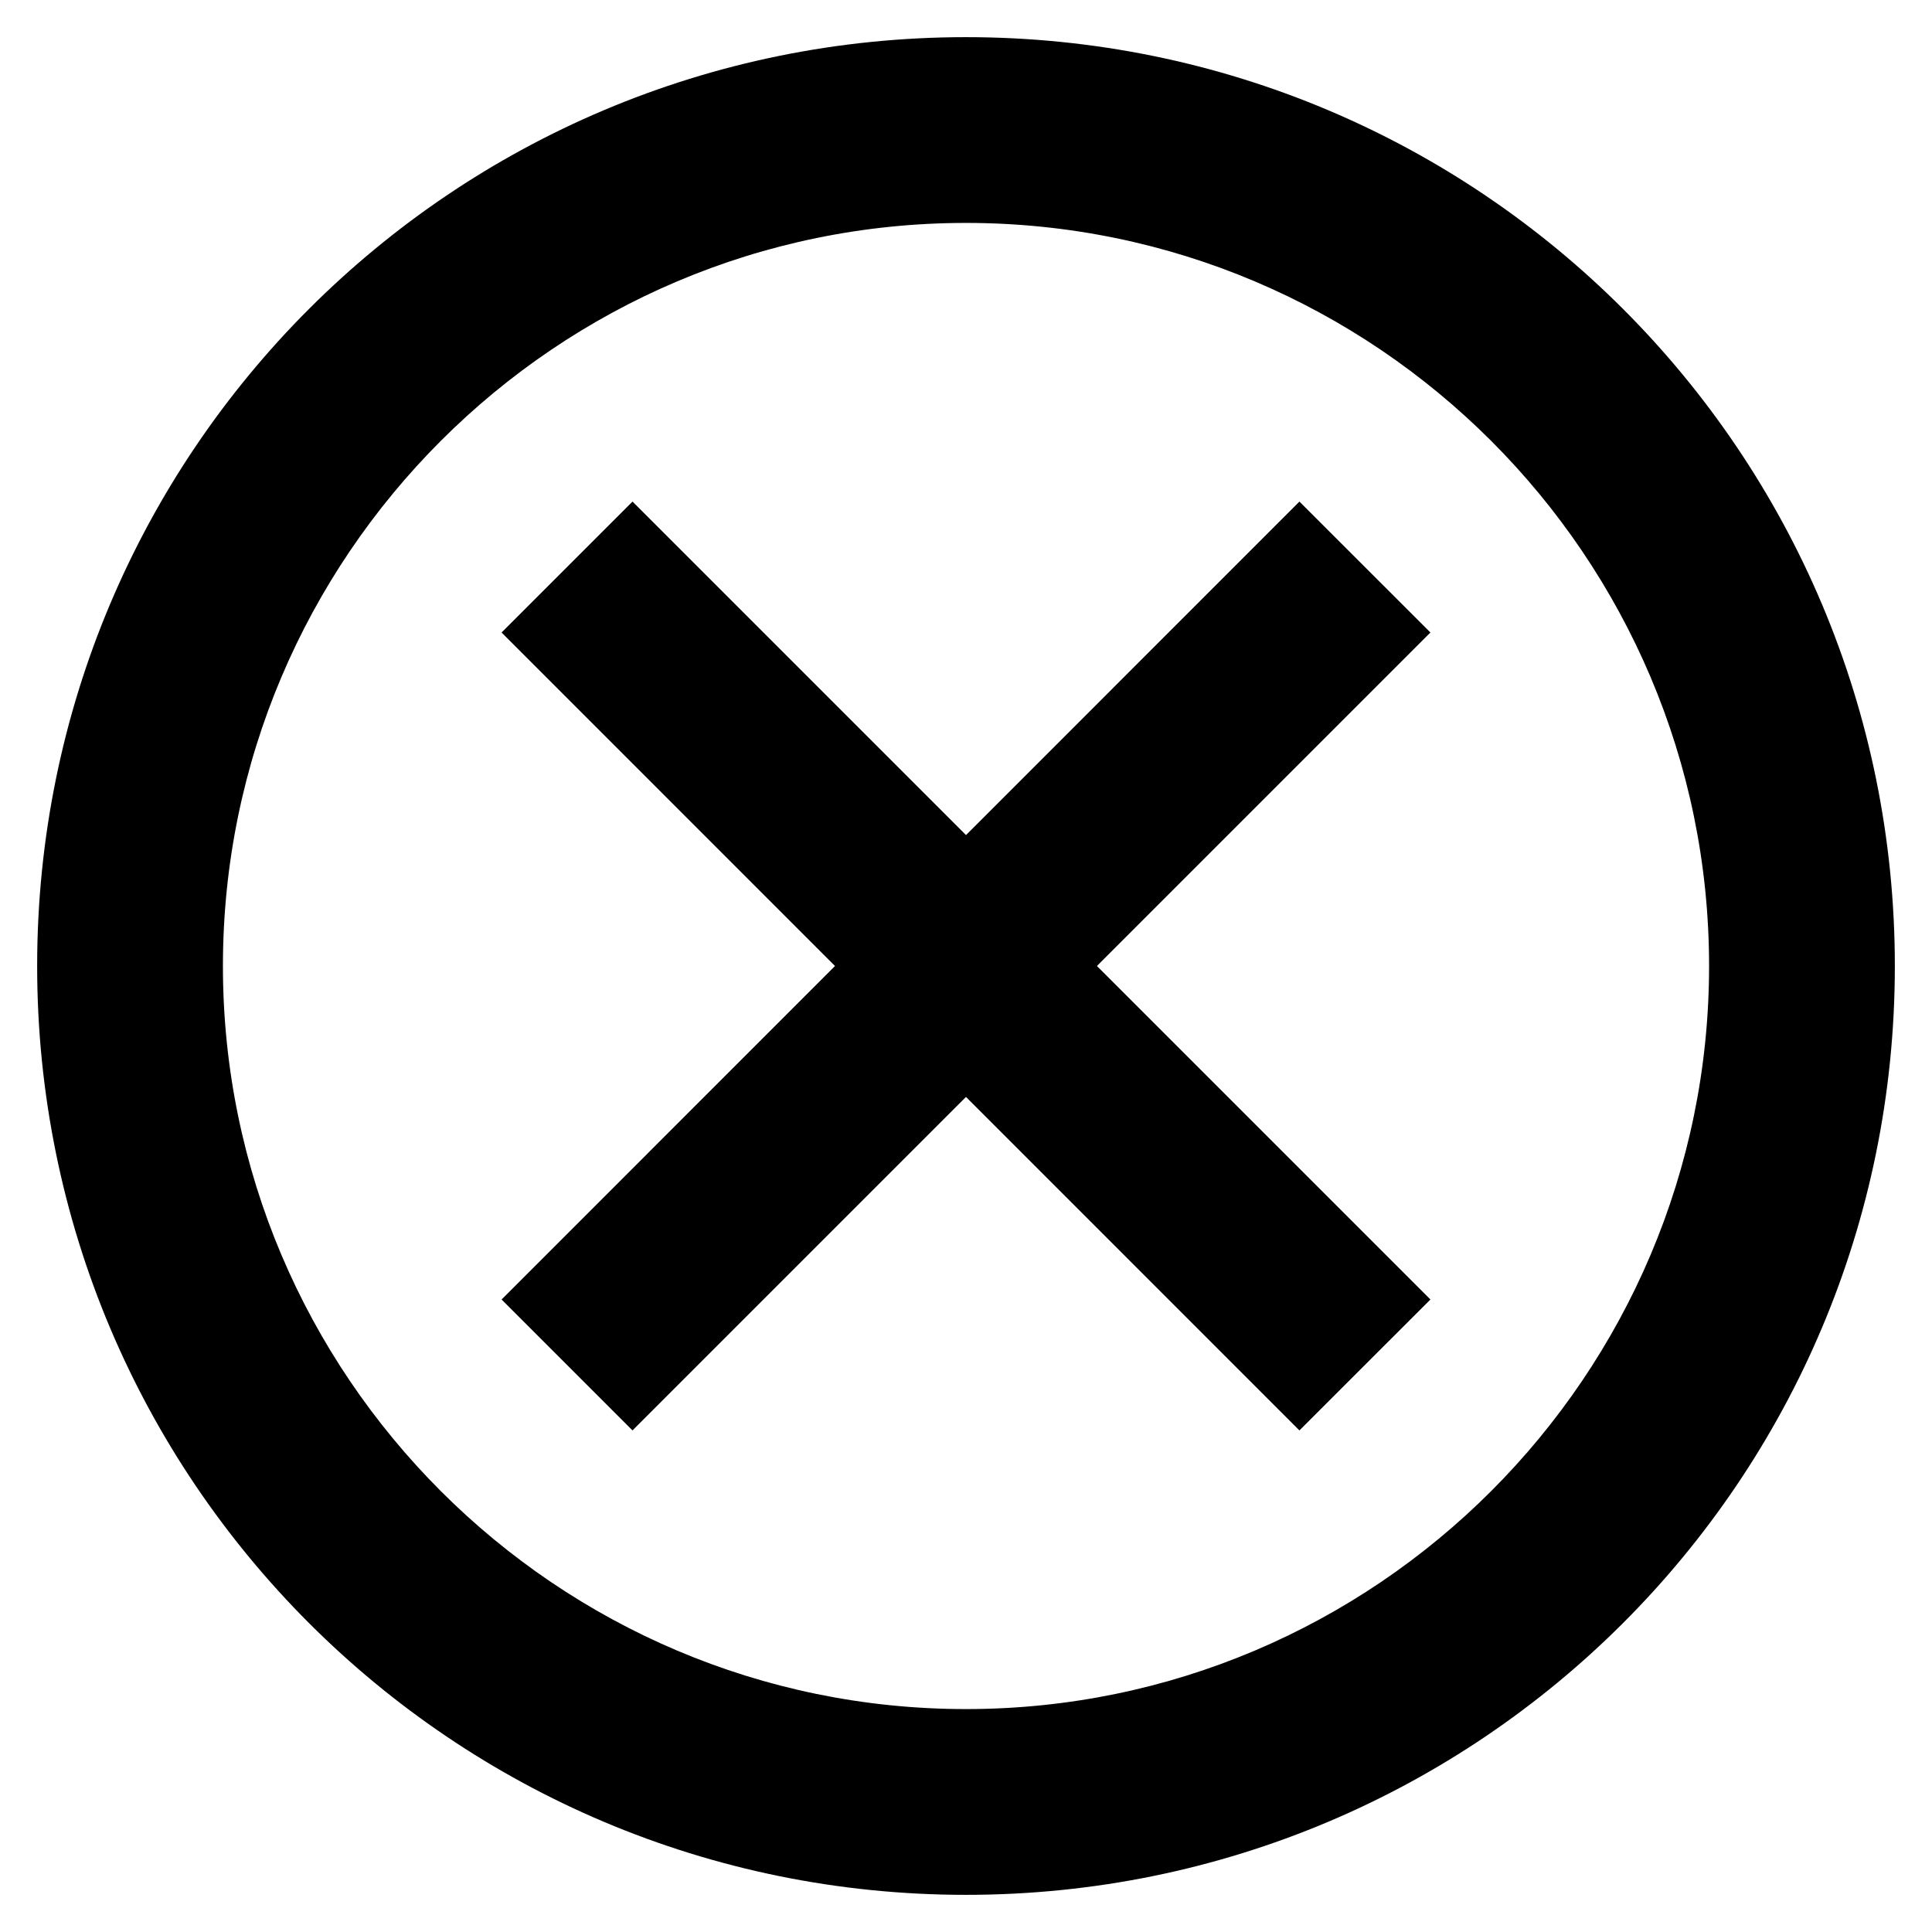
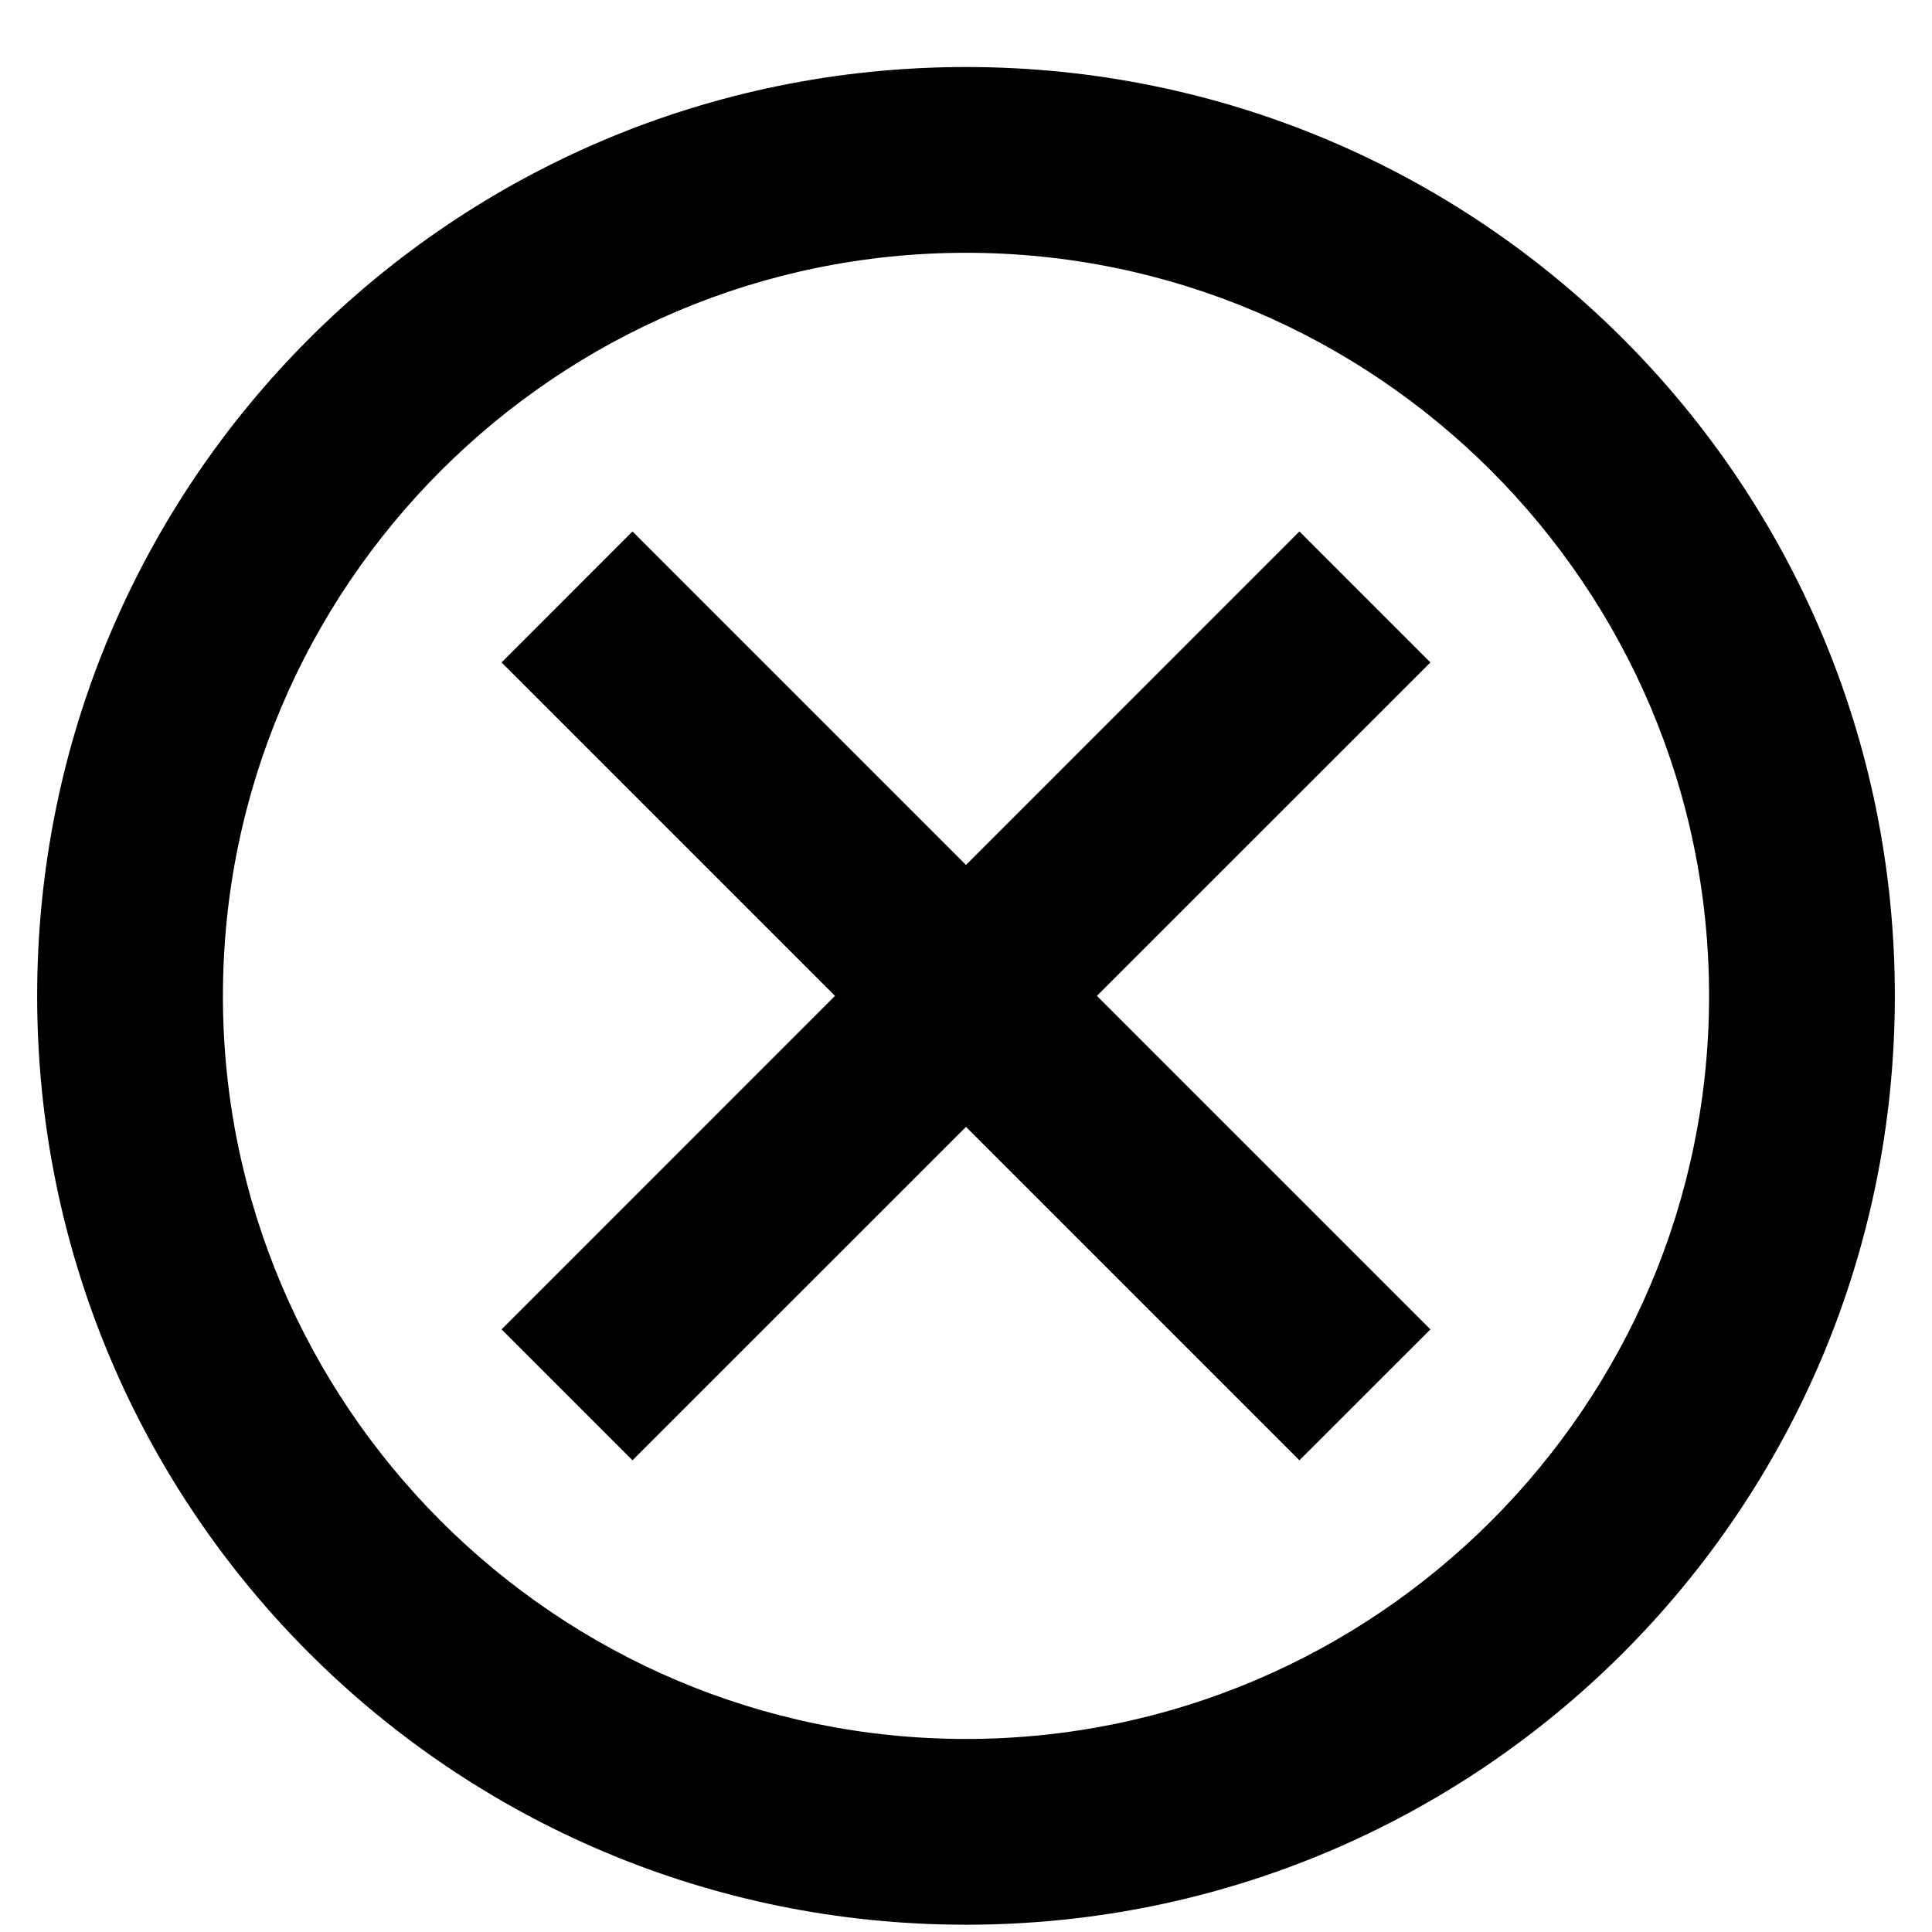
- <svg xmlns="http://www.w3.org/2000/svg" width="26" height="26" viewBox="0 0 26 26">
-   <path clip-rule="evenodd" d="M13 0.5C6.088 0.5 0.5 6.088 0.5 13C0.5 19.913 6.088 25.5 13 25.5C19.913 25.5 25.5 19.913 25.5 13C25.5 6.088 19.913 0.5 13 0.5ZM13 23C7.487 23 3 18.512 3 13C3 7.487 7.487 3 13 3C18.512 3 23 7.487 23 13C23 18.512 18.512 23 13 23ZM13 11.238L17.487 6.75L19.25 8.512L14.762 13L19.25 17.488L17.487 19.25L13 14.762L8.512 19.25L6.75 17.488L11.237 13L6.75 8.512L8.512 6.75L13 11.238Z" />
+ <svg viewBox="0 0 26 26">
+   <path clip-rule="evenodd" d="M13 0.902C6.088 0.902 0.5 6.49 0.5 13.402C0.5 20.315 6.088 25.902 13 25.902C19.913 25.902 25.5 20.315 25.5 13.402C25.5 6.49 19.913 0.902 13 0.902ZM13 23.402C7.487 23.402 3 18.915 3 13.402C3 7.89 7.487 3.402 13 3.402C18.512 3.402 23 7.89 23 13.402C23 18.915 18.512 23.402 13 23.402ZM13 11.64L17.487 7.152L19.25 8.915L14.762 13.402L19.25 17.89L17.487 19.652L13 15.165L8.512 19.652L6.75 17.89L11.237 13.402L6.75 8.915L8.512 7.152L13 11.64Z" />
</svg>
